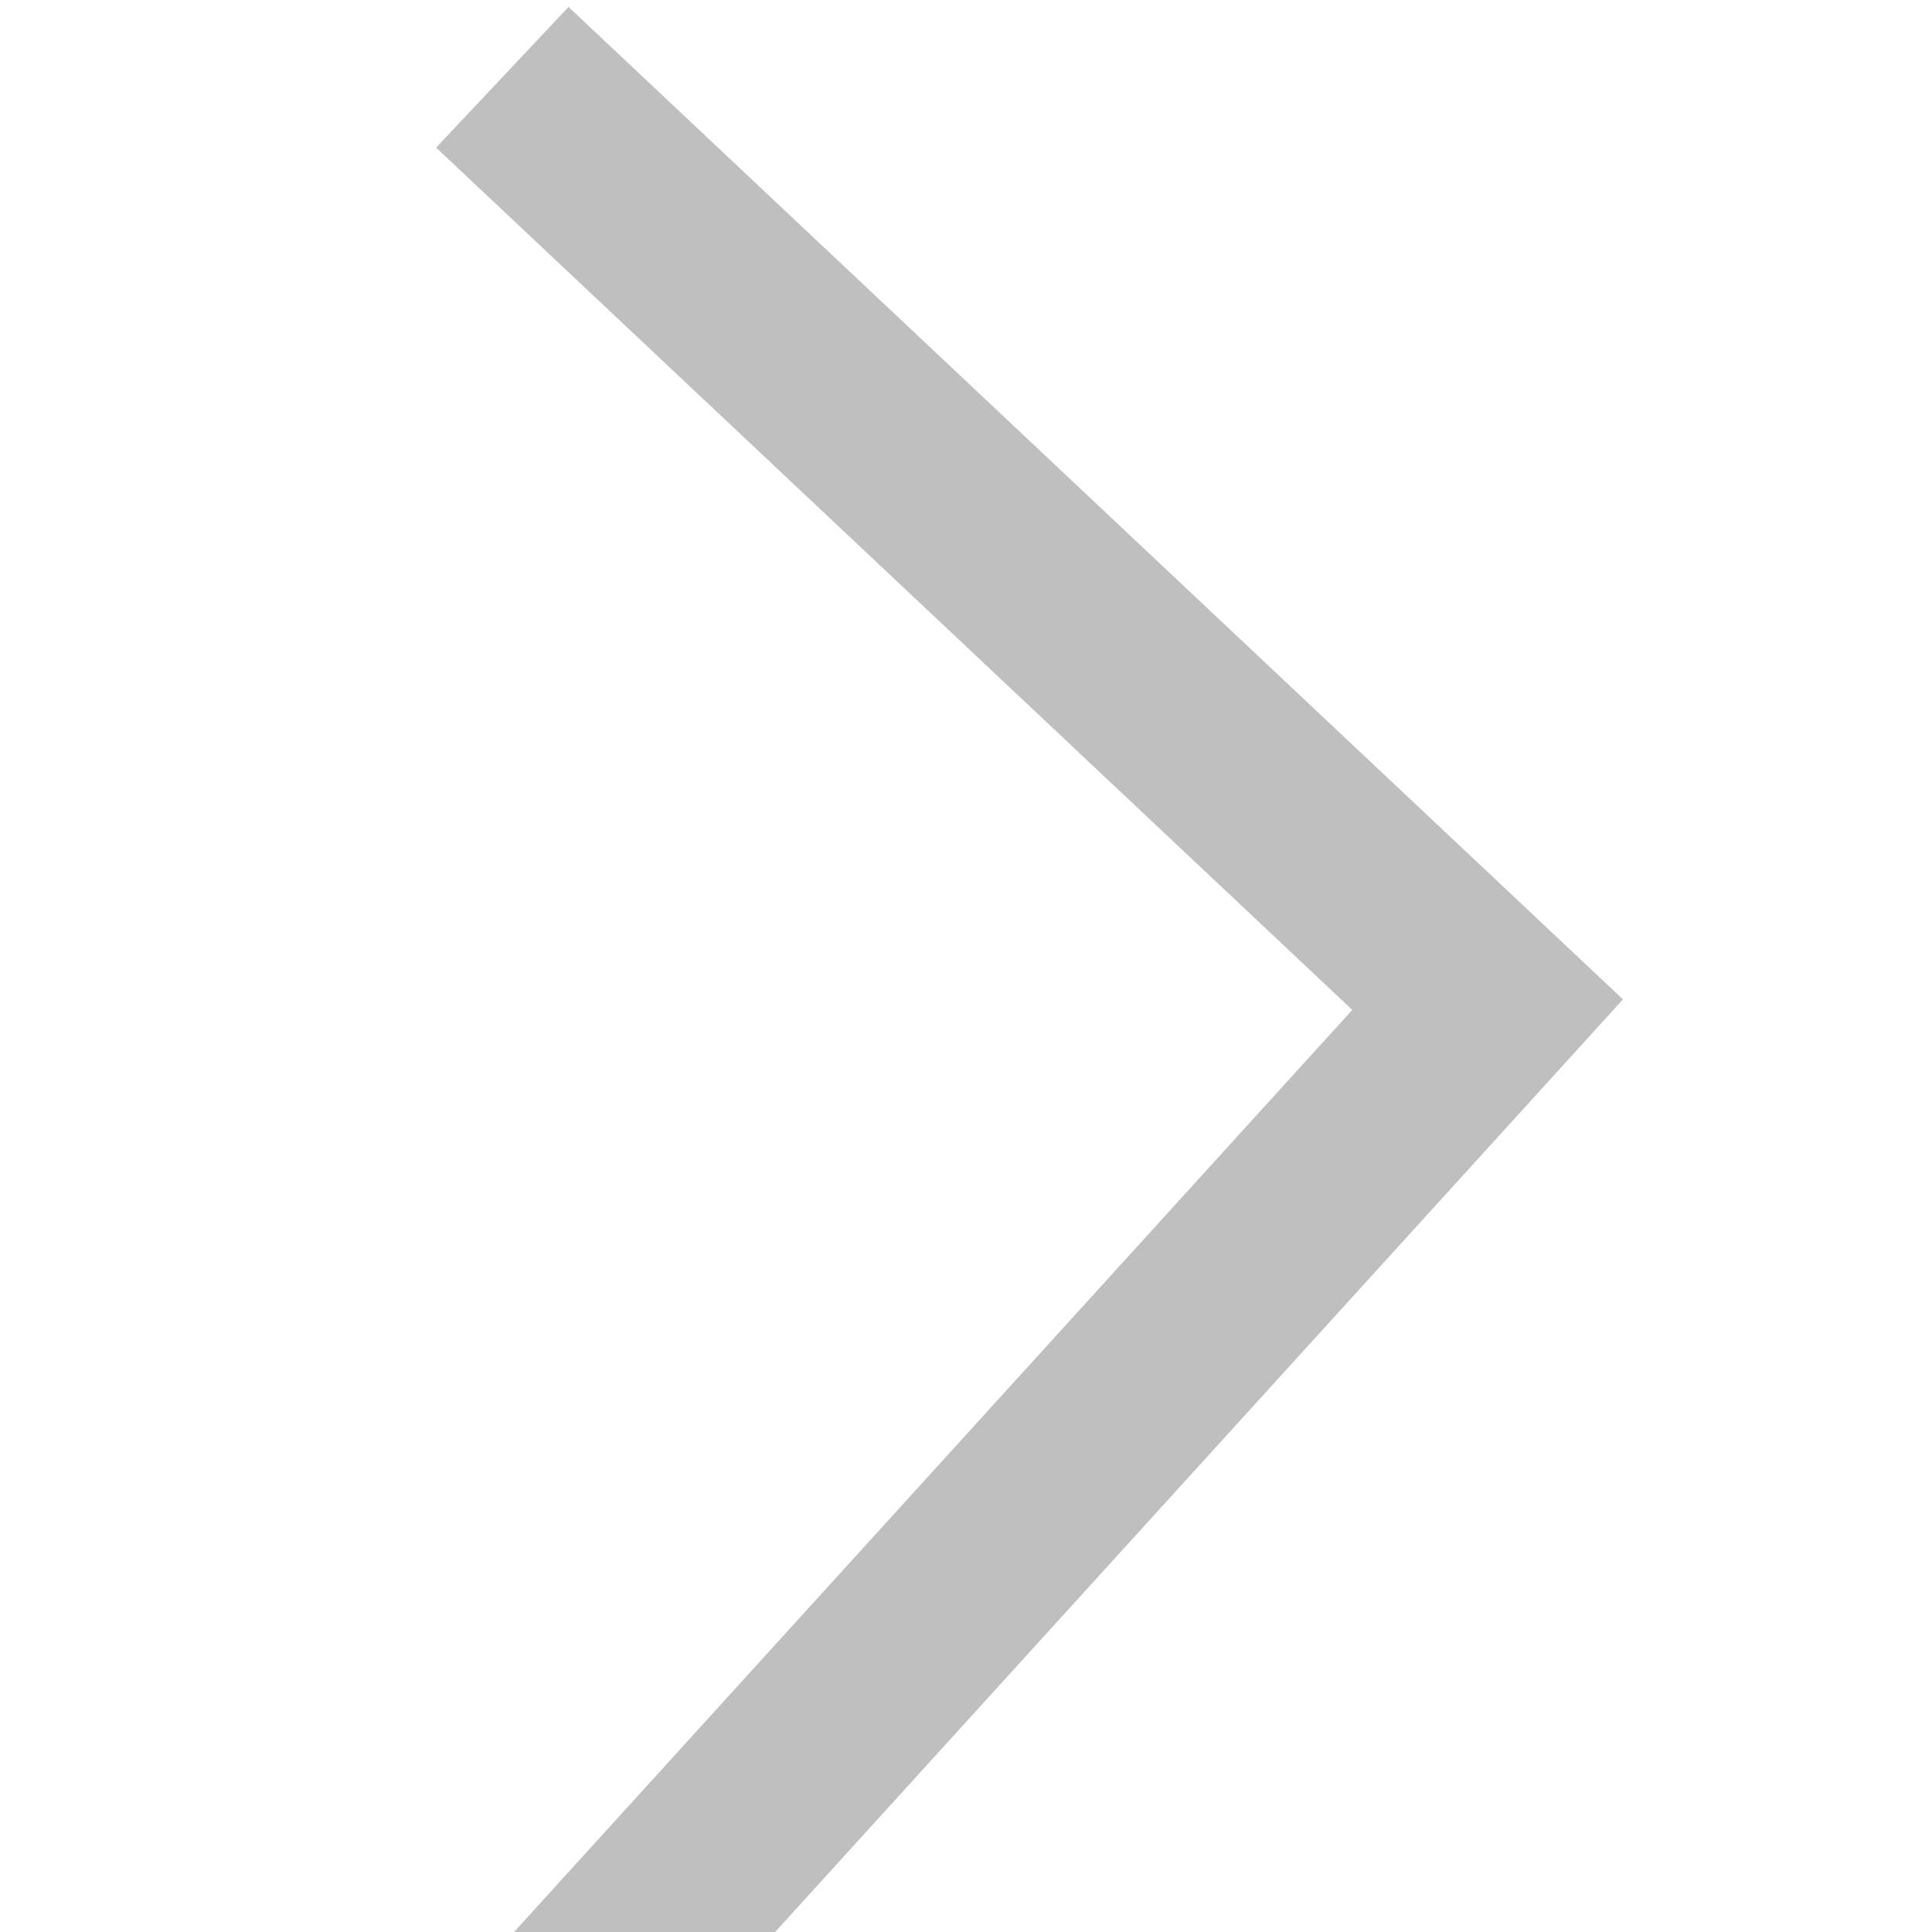
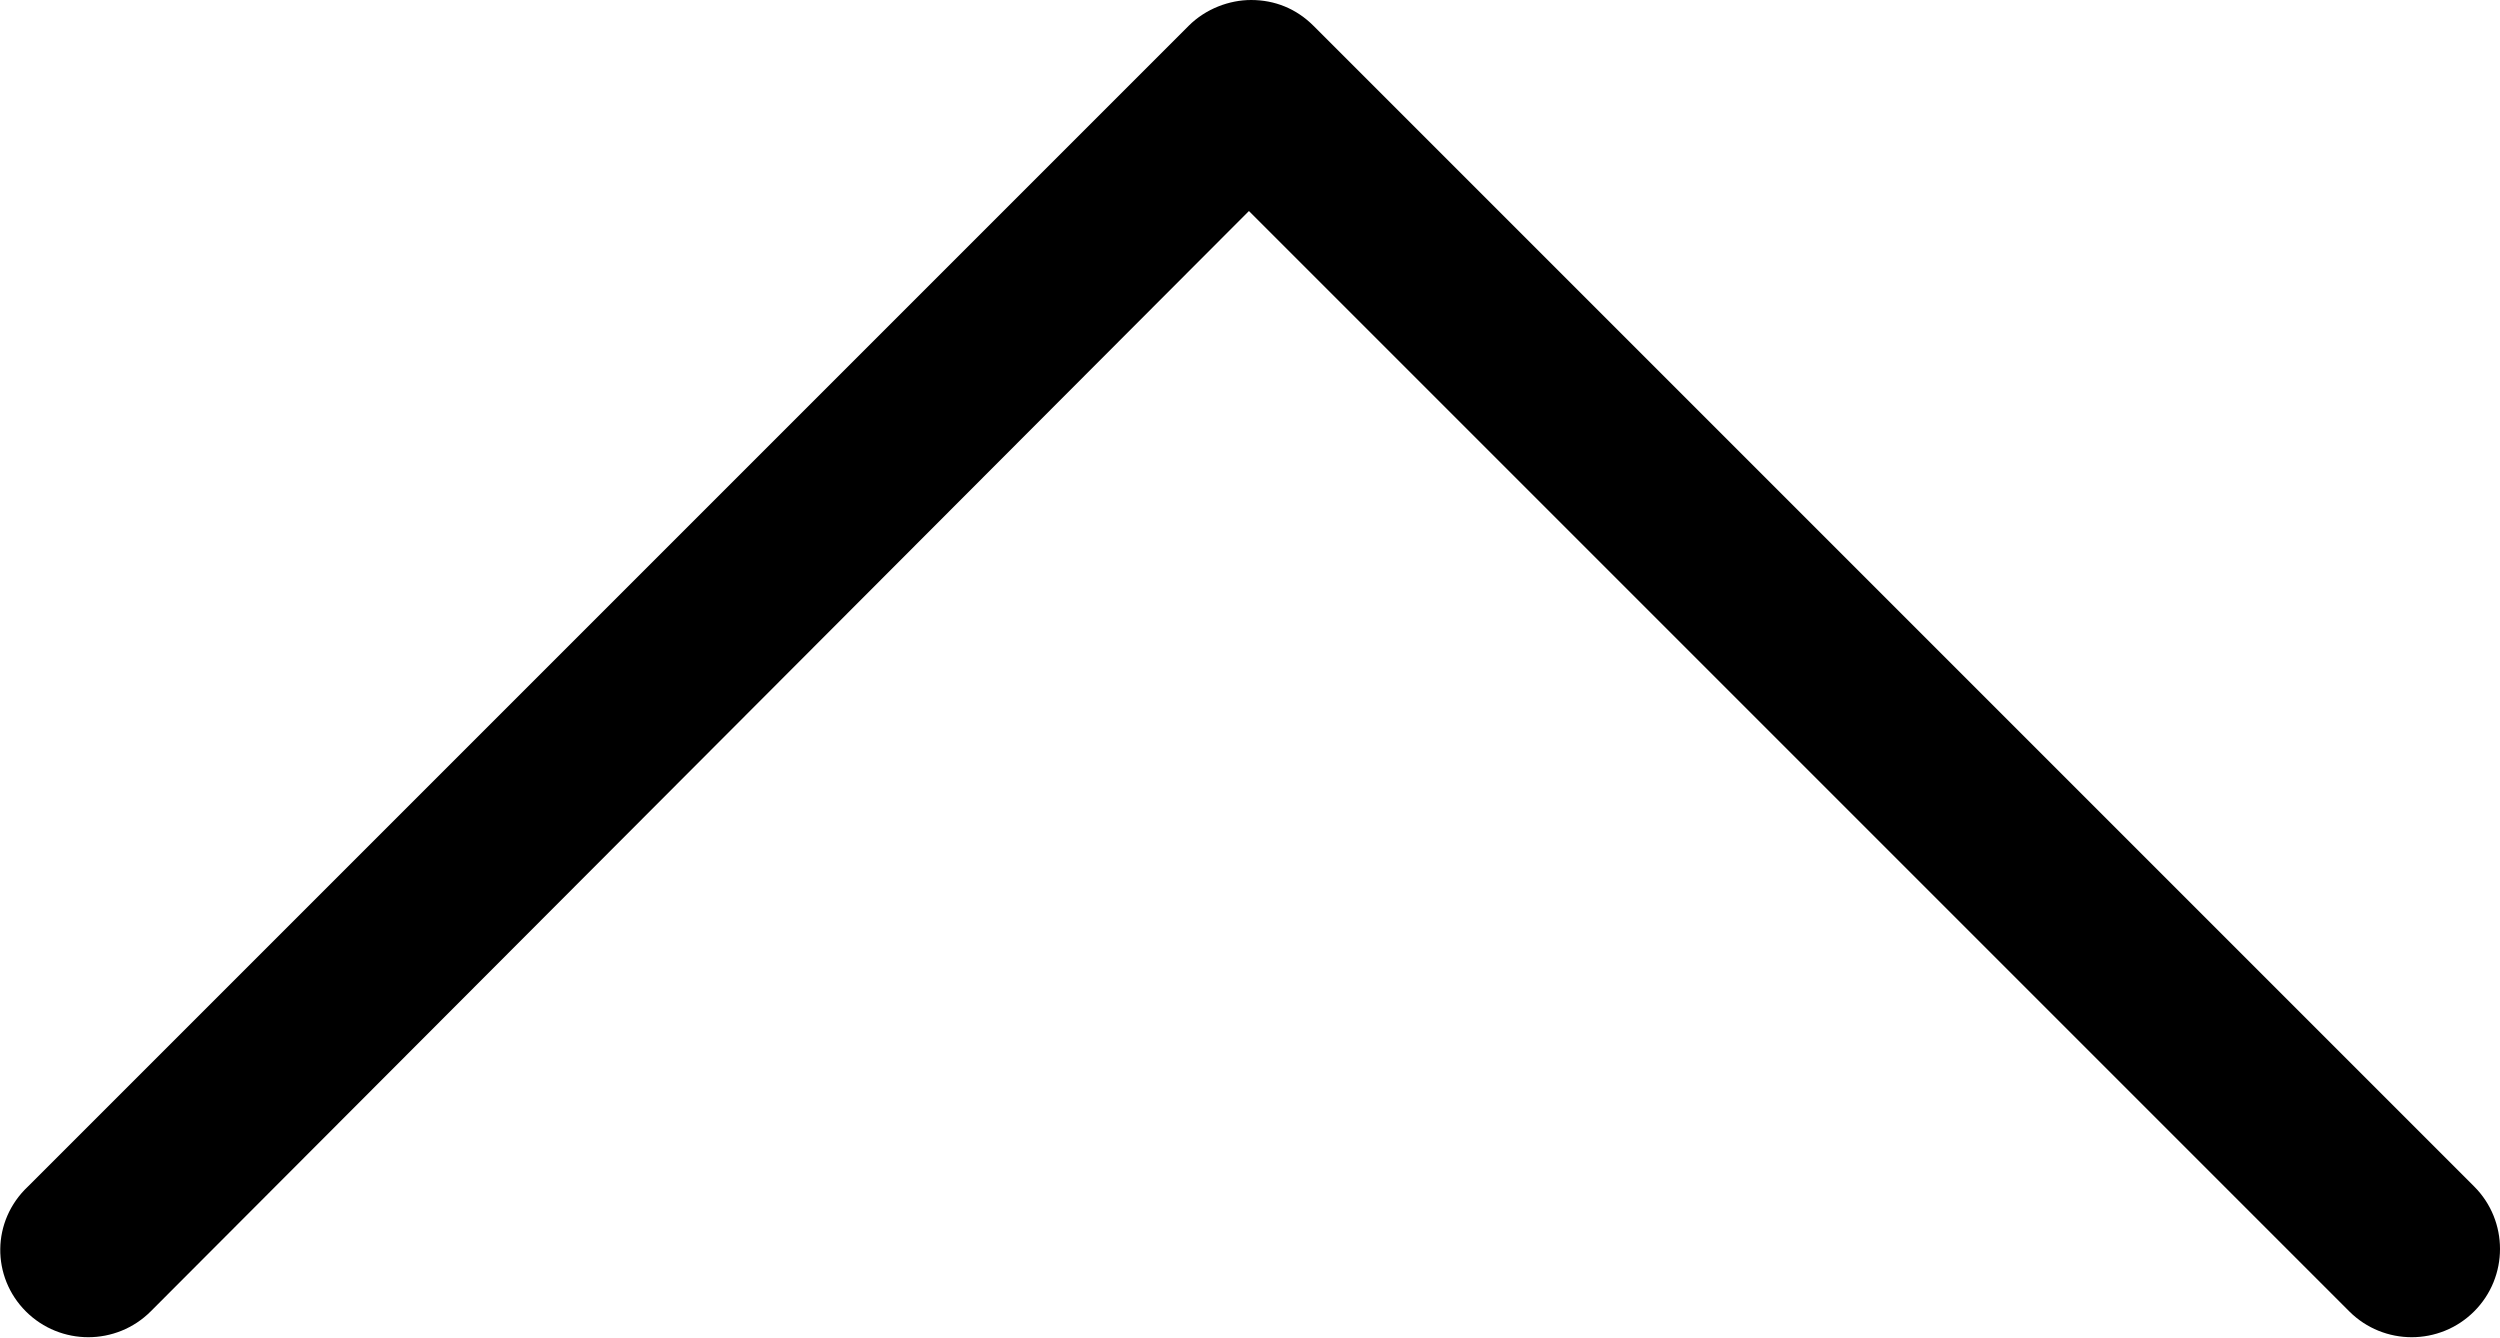
- <svg xmlns="http://www.w3.org/2000/svg" version="1.1" id="Layer_1" x="0px" y="0px" viewBox="0 0 10 10" enable-background="new 0 0 10 10" xml:space="preserve">
-   <polyline opacity="0.25" fill="none" stroke="#000000" stroke-miterlimit="10" points="2.6,0.4 7.7,5.2 2.7,10.7 " />
+ <svg xmlns="http://www.w3.org/2000/svg" version="1.1" id="Layer_1" x="0px" y="0px" viewBox="0 0 116.1 62.1" style="enable-background:new 0 0 116.1 62.1;" xml:space="preserve">
+   <g>
+     <path d="M1.2,60.9c1.6,1.6,4.2,1.6,5.8,0L58,9.8l51.1,51.1c1.6,1.6,4.2,1.6,5.8,0c1.6-1.6,1.6-4.2,0-5.8L61,1.2   C60.2,0.4,59.2,0,58.1,0c-1,0-2.1,0.4-2.9,1.2L1.3,55.1C-0.4,56.7-0.4,59.3,1.2,60.9z" />
+   </g>
</svg>
